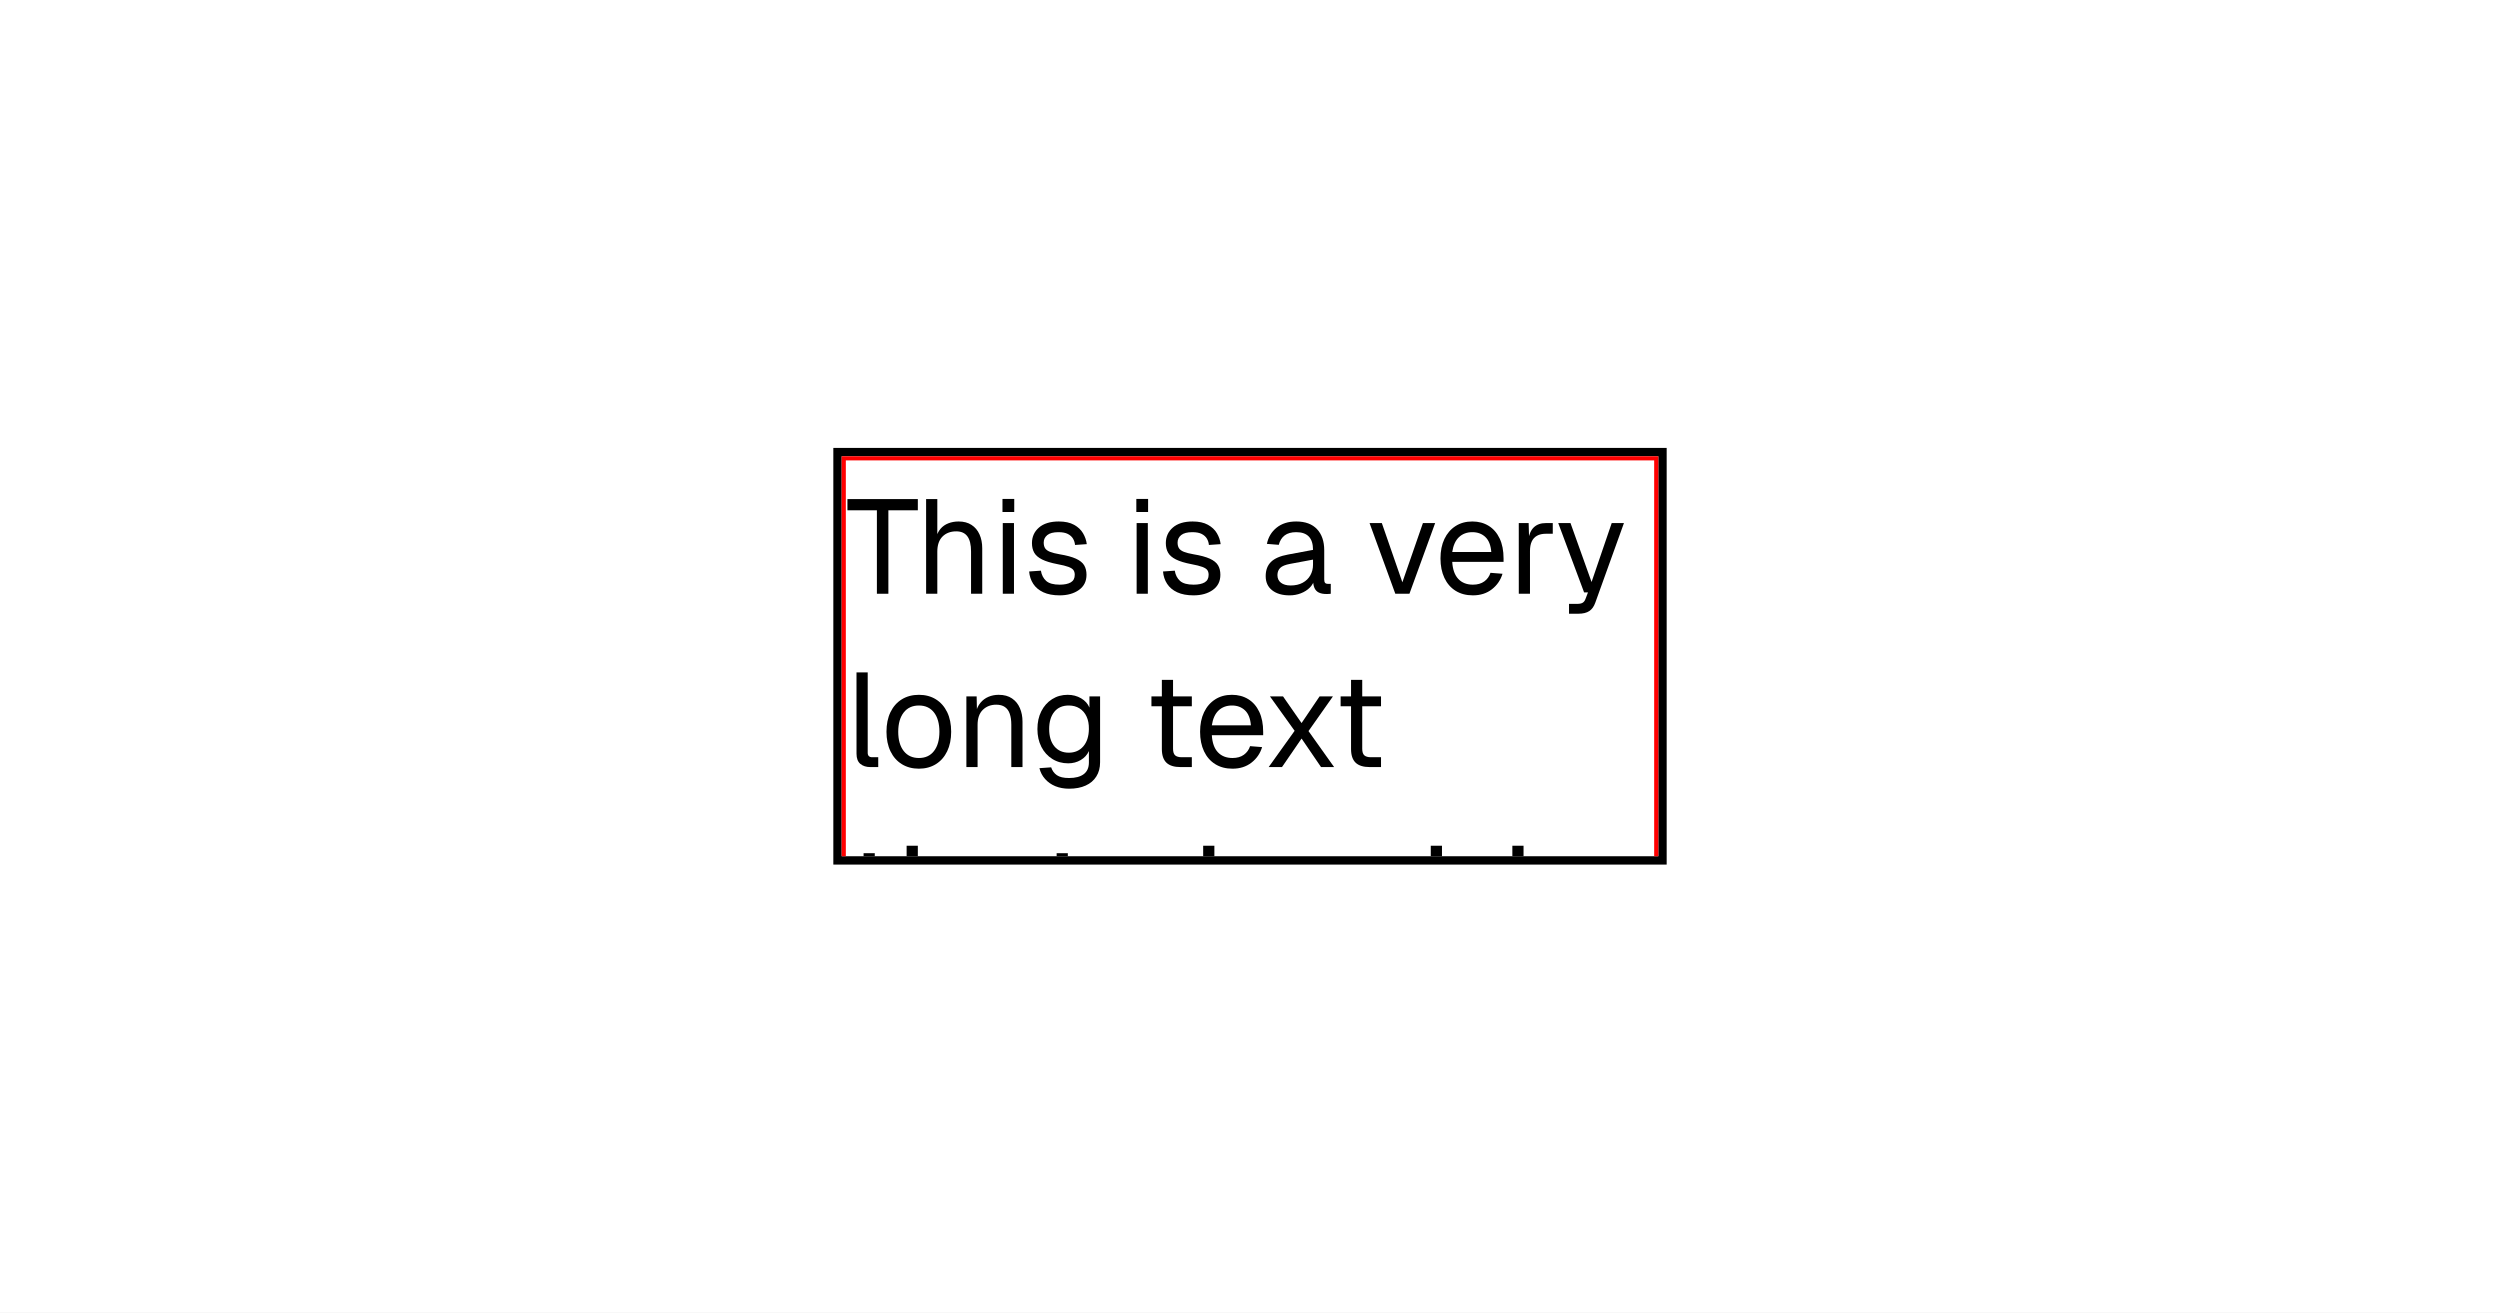
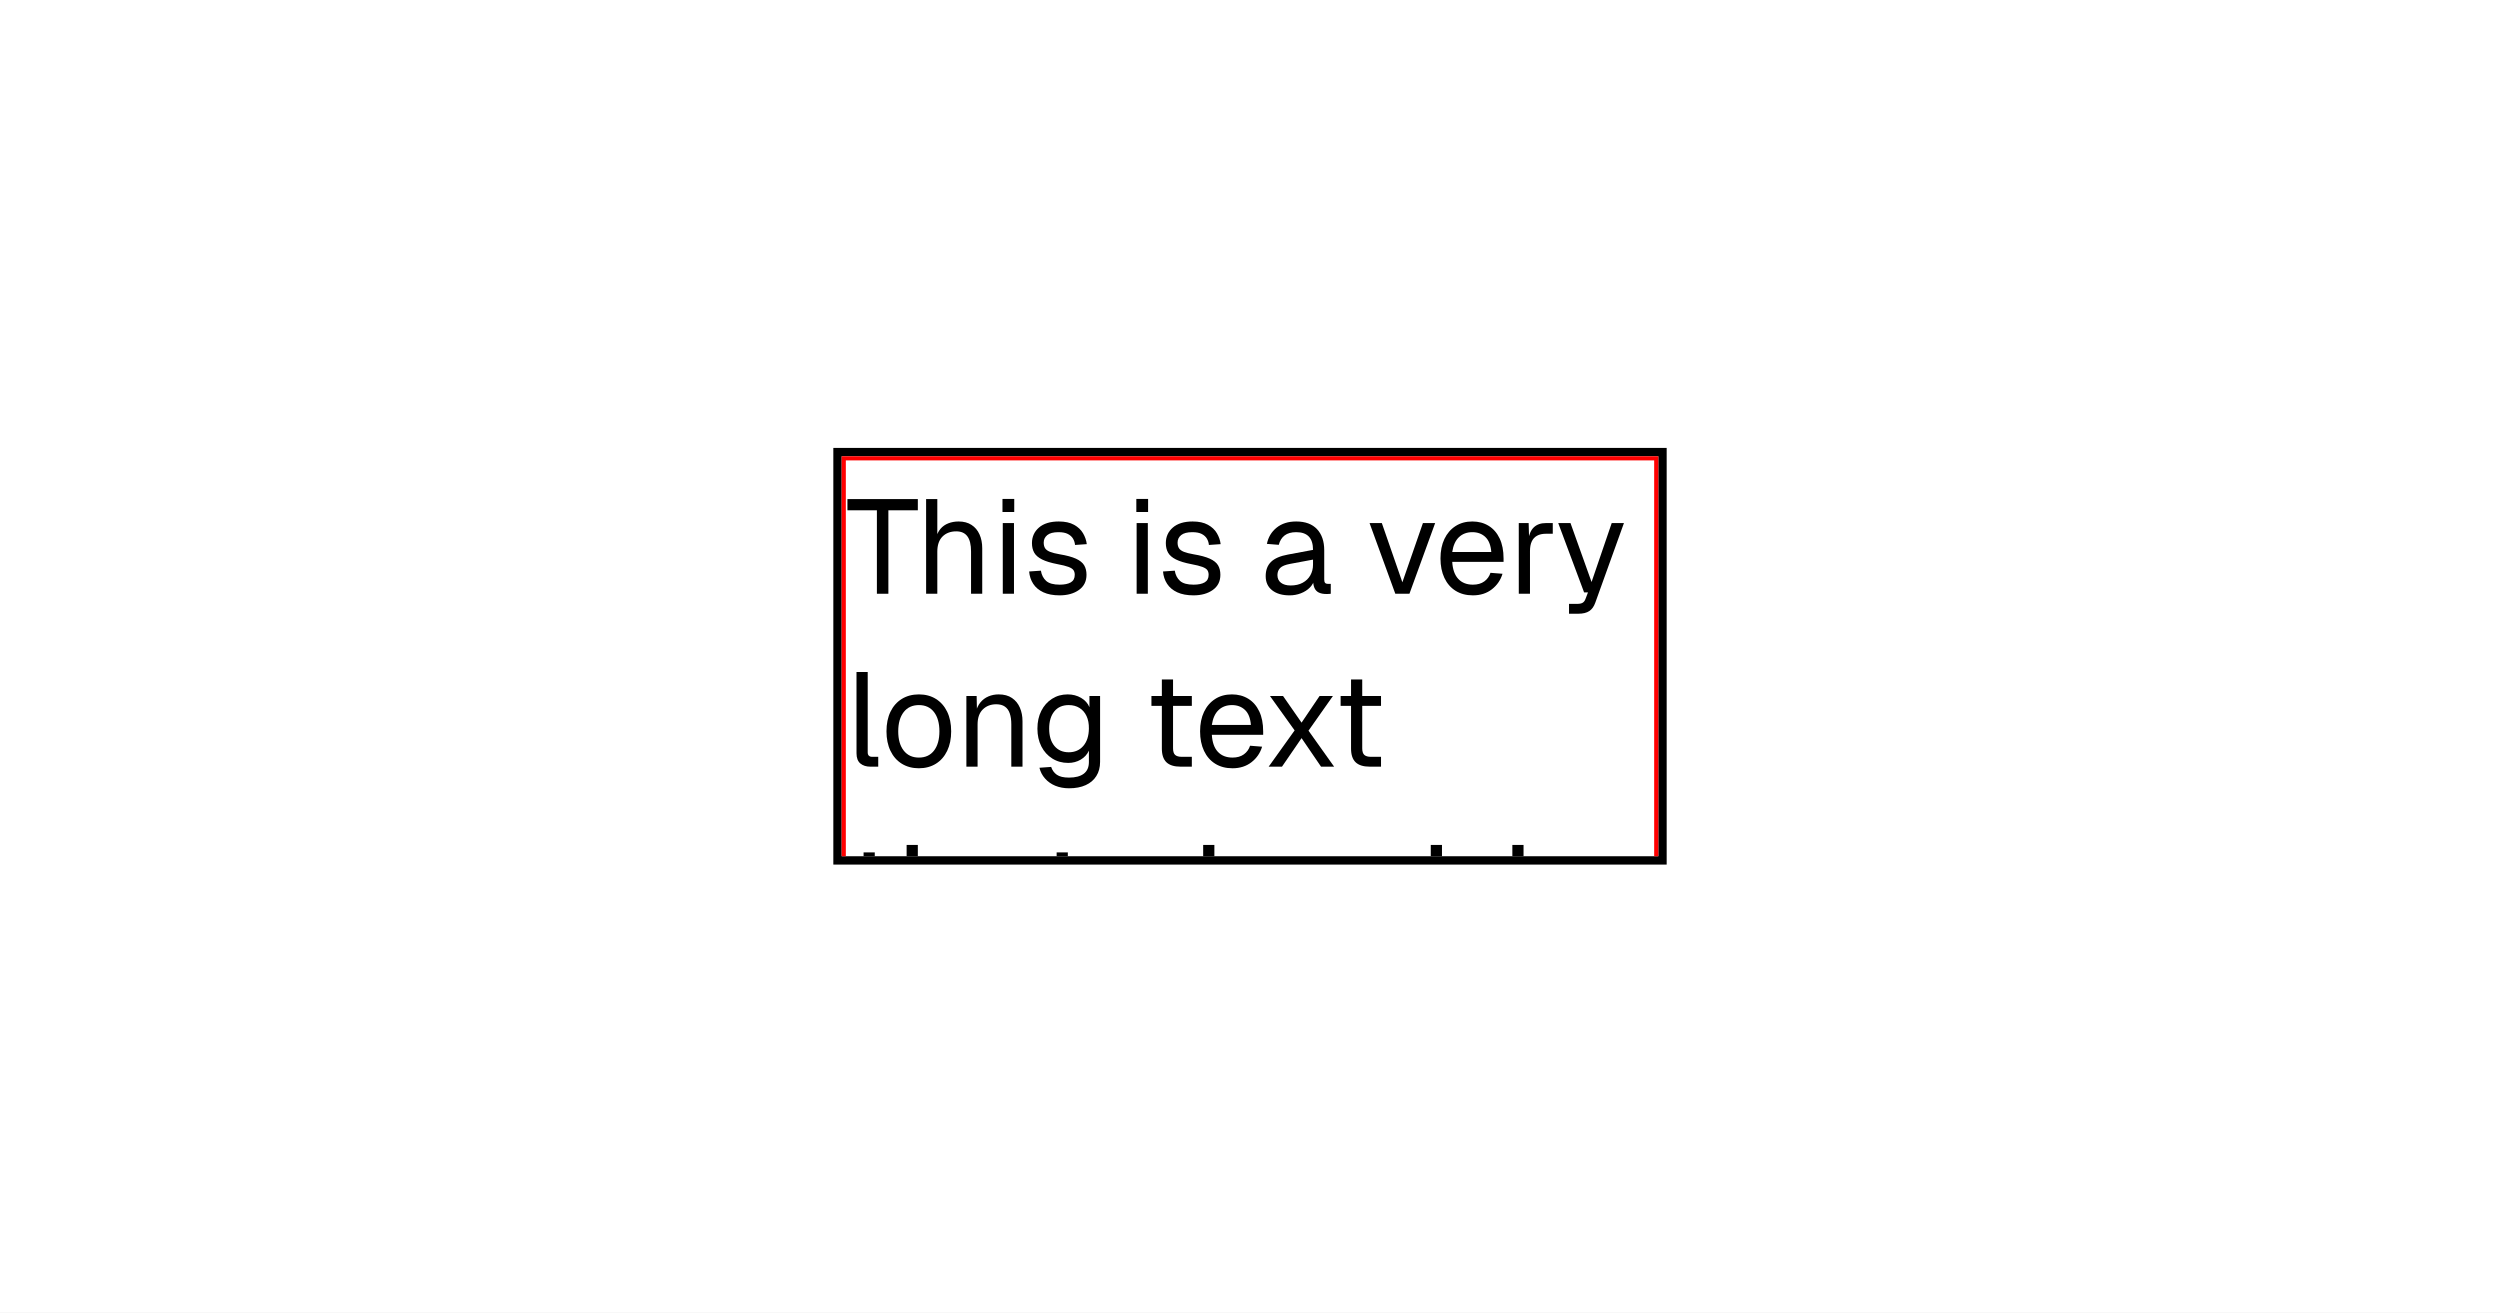
<svg xmlns="http://www.w3.org/2000/svg" width="1200" height="630" viewBox="0 0 1200 630">
  <rect x="0" y="0" width="1200" height="630" fill="#fff" />
  <path d="M400 215h400v200h-400v-200Zm4 4h392v192h-392v-192Z" fill="#000" fill-rule="evenodd" />
  <clipPath id="cp0">
    <path d="M404 219H796V411H404Z" />
  </clipPath>
  <g clip-path="url(#cp0)">
-     <path d="M404 219h392v588h-392v-588Zm2 2h388v584h-388v-584Z" fill="#f00" fill-rule="evenodd" />
+     <path d="M404 219h392v585h-392v-585Zm2 2h388v581h-388v-581Z" fill="#f00" fill-rule="evenodd" />
    <g fill="#000">
      <use href="#g0" x="406" y="285" />
      <use href="#g1" x="439.41" y="285" />
      <use href="#g2" x="476.21" y="285" />
      <use href="#g3" x="491.18" y="285" />
      <use href="#g2" x="540.46" y="285" />
      <use href="#g3" x="555.44" y="285" />
      <use href="#g4" x="604.72" y="285" />
      <use href="#g5" x="655.98" y="285" />
      <use href="#g6" x="688.62" y="285" />
      <use href="#g7" x="723.89" y="285" />
      <use href="#g8" x="746.54" y="285" />
    </g>
    <g fill="#000">
-       <use href="#g9" x="406" y="368.2" />
-       <use href="#g10" x="422.7" y="368.2" />
-       <use href="#g11" x="458.74" y="368.2" />
-       <use href="#g12" x="495.15" y="368.2" />
-       <use href="#g13" x="549.17" y="368.2" />
-       <use href="#g6" x="573.23" y="368.2" />
-       <use href="#g14" x="605.94" y="368.2" />
-       <use href="#g13" x="639.98" y="368.2" />
+       <use href="#g9" x="406" y="368" />
+       <use href="#g10" x="422.7" y="368" />
+       <use href="#g11" x="458.74" y="368" />
+       <use href="#g12" x="495.15" y="368" />
+       <use href="#g13" x="549.17" y="368" />
+       <use href="#g6" x="573.23" y="368" />
+       <use href="#g14" x="605.94" y="368" />
+       <use href="#g13" x="639.98" y="368" />
    </g>
    <g fill="#000">
-       <use href="#g13" x="406" y="451.4" />
-       <use href="#g1" x="430.06" y="451.4" />
-       <use href="#g4" x="466.61" y="451.4" />
-       <use href="#g13" x="498.67" y="451.4" />
-       <use href="#g3" x="539.76" y="451.4" />
-       <use href="#g1" x="572.4" y="451.4" />
-       <use href="#g10" x="608.82" y="451.4" />
-       <use href="#g15" x="644.85" y="451.4" />
-       <use href="#g9" x="681.65" y="451.4" />
-       <use href="#g16" x="698.35" y="451.4" />
+       <use href="#g13" x="406" y="451" />
+       <use href="#g1" x="430.06" y="451" />
+       <use href="#g4" x="466.61" y="451" />
+       <use href="#g13" x="498.67" y="451" />
+       <use href="#g3" x="539.76" y="451" />
+       <use href="#g1" x="572.4" y="451" />
+       <use href="#g10" x="608.82" y="451" />
+       <use href="#g15" x="644.85" y="451" />
+       <use href="#g9" x="681.65" y="451" />
+       <use href="#g16" x="698.35" y="451" />
    </g>
    <g fill="#000">
-       <use href="#g10" x="406" y="535.6" />
-       <use href="#g5" x="441.07" y="535.6" />
-       <use href="#g6" x="473.71" y="535.6" />
-       <use href="#g7" x="508.98" y="535.6" />
-       <use href="#g17" x="529.39" y="535.6" />
-       <use href="#g10" x="570.1" y="535.6" />
-       <use href="#g18" x="605.17" y="535.6" />
-       <use href="#g13" x="673.58" y="535.6" />
-       <use href="#g1" x="697.65" y="535.6" />
-       <use href="#g6" x="734.06" y="535.6" />
+       <use href="#g10" x="406" y="534" />
+       <use href="#g5" x="441.07" y="534" />
+       <use href="#g6" x="473.71" y="534" />
+       <use href="#g7" x="508.98" y="534" />
+       <use href="#g17" x="529.39" y="534" />
+       <use href="#g10" x="570.1" y="534" />
+       <use href="#g18" x="605.17" y="534" />
+       <use href="#g13" x="673.58" y="534" />
+       <use href="#g1" x="697.65" y="534" />
+       <use href="#g6" x="734.06" y="534" />
    </g>
    <g fill="#000">
-       <use href="#g19" x="406" y="618.8" />
-       <use href="#g10" x="440.3" y="618.8" />
-       <use href="#g11" x="476.34" y="618.8" />
-       <use href="#g13" x="510.96" y="618.8" />
-       <use href="#g4" x="535.41" y="618.8" />
-       <use href="#g2" x="570.16" y="618.8" />
-       <use href="#g11" x="586.16" y="618.8" />
-       <use href="#g6" x="622.58" y="618.8" />
-       <use href="#g7" x="657.84" y="618.8" />
+       <use href="#g19" x="406" y="617" />
+       <use href="#g10" x="440.3" y="617" />
+       <use href="#g11" x="476.34" y="617" />
+       <use href="#g13" x="510.96" y="617" />
+       <use href="#g4" x="535.41" y="617" />
+       <use href="#g2" x="570.16" y="617" />
+       <use href="#g11" x="586.16" y="617" />
+       <use href="#g6" x="622.58" y="617" />
+       <use href="#g7" x="657.84" y="617" />
    </g>
    <g fill="#000">
-       <use href="#g4" x="406" y="702" />
-       <use href="#g11" x="441.01" y="702" />
-       <use href="#g16" x="477.42" y="702" />
+       <use href="#g4" x="406" y="700" />
+       <use href="#g11" x="441.01" y="700" />
+       <use href="#g16" x="477.42" y="700" />
    </g>
    <g fill="#000">
-       <use href="#g16" x="406" y="785.2" />
-       <use href="#g6" x="443.44" y="785.2" />
-       <use href="#g20" x="478.7" y="785.2" />
-       <use href="#g10" x="534.06" y="785.2" />
-       <use href="#g11" x="570.1" y="785.2" />
-       <use href="#g3" x="606.51" y="785.2" />
-       <use href="#g13" x="637.87" y="785.2" />
-       <use href="#g7" x="663.28" y="785.2" />
-       <use href="#g4" x="684.98" y="785.2" />
-       <use href="#g13" x="717.04" y="785.2" />
-       <use href="#g6" x="741.1" y="785.2" />
+       <use href="#g16" x="406" y="783" />
+       <use href="#g6" x="443.44" y="783" />
+       <use href="#g20" x="478.7" y="783" />
+       <use href="#g10" x="534.06" y="783" />
+       <use href="#g11" x="570.1" y="783" />
+       <use href="#g3" x="606.51" y="783" />
+       <use href="#g13" x="637.87" y="783" />
+       <use href="#g7" x="663.28" y="783" />
+       <use href="#g4" x="684.98" y="783" />
+       <use href="#g13" x="717.04" y="783" />
+       <use href="#g6" x="741.1" y="783" />
    </g>
    <g fill="#000">
-       <use href="#g13" x="406" y="868.4" />
-       <use href="#g6" x="430.06" y="868.4" />
-       <use href="#g14" x="462.77" y="868.4" />
-       <use href="#g13" x="496.82" y="868.4" />
-       <use href="#g10" x="537.9" y="868.4" />
-       <use href="#g5" x="572.98" y="868.4" />
-       <use href="#g6" x="605.62" y="868.4" />
-       <use href="#g7" x="640.88" y="868.4" />
-       <use href="#g17" x="661.3" y="868.4" />
-       <use href="#g10" x="702" y="868.4" />
-       <use href="#g18" x="737.07" y="868.4" />
+       <use href="#g13" x="406" y="866" />
+       <use href="#g6" x="430.06" y="866" />
+       <use href="#g14" x="462.77" y="866" />
+       <use href="#g13" x="496.82" y="866" />
+       <use href="#g10" x="537.9" y="866" />
+       <use href="#g5" x="572.98" y="866" />
+       <use href="#g6" x="605.62" y="866" />
+       <use href="#g7" x="640.88" y="866" />
+       <use href="#g17" x="661.3" y="866" />
+       <use href="#g10" x="702" y="866" />
+       <use href="#g18" x="737.07" y="866" />
    </g>
    <g fill="#000">
-       <use href="#g21" x="406" y="952.6" />
-       <use href="#g6" x="443.44" y="952.6" />
-       <use href="#g1" x="478.7" y="952.6" />
-       <use href="#g4" x="515.25" y="952.6" />
-       <use href="#g5" x="548.98" y="952.6" />
-       <use href="#g2" x="582.64" y="952.6" />
-       <use href="#g10" x="597.62" y="952.6" />
-       <use href="#g7" x="633.65" y="952.6" />
+       <use href="#g21" x="406" y="949" />
+       <use href="#g6" x="443.44" y="949" />
+       <use href="#g1" x="478.7" y="949" />
+       <use href="#g4" x="515.25" y="949" />
+       <use href="#g5" x="548.98" y="949" />
+       <use href="#g2" x="582.64" y="949" />
+       <use href="#g10" x="597.62" y="949" />
+       <use href="#g7" x="633.65" y="949" />
    </g>
    <g fill="#000">
-       <use href="#g18" x="406" y="1035.8" />
-       <use href="#g2" x="457.78" y="1035.8" />
-       <use href="#g13" x="470.83" y="1035.8" />
-       <use href="#g1" x="494.9" y="1035.8" />
-       <use href="#g4" x="548.08" y="1035.8" />
-       <use href="#g9" x="599.34" y="1035.8" />
-       <use href="#g4" x="616.43" y="1035.8" />
-       <use href="#g7" x="651.44" y="1035.8" />
-       <use href="#g12" x="673.14" y="1035.8" />
-       <use href="#g6" x="710.51" y="1035.8" />
+       <use href="#g18" x="406" y="1032" />
+       <use href="#g2" x="457.78" y="1032" />
+       <use href="#g13" x="470.83" y="1032" />
+       <use href="#g1" x="494.9" y="1032" />
+       <use href="#g4" x="548.08" y="1032" />
+       <use href="#g9" x="599.34" y="1032" />
+       <use href="#g4" x="616.43" y="1032" />
+       <use href="#g7" x="651.44" y="1032" />
+       <use href="#g12" x="673.14" y="1032" />
+       <use href="#g6" x="710.51" y="1032" />
    </g>
    <g fill="#000">
-       <use href="#g22" x="406" y="1119" />
-       <use href="#g10" x="428.46" y="1119" />
-       <use href="#g11" x="464.5" y="1119" />
-       <use href="#g13" x="499.12" y="1119" />
-       <use href="#g3" x="540.21" y="1119" />
-       <use href="#g2" x="572.85" y="1119" />
-       <use href="#g23" x="587.82" y="1119" />
-       <use href="#g6" x="620.27" y="1119" />
-       <use href="#g10" x="672.18" y="1119" />
-       <use href="#g22" x="706.93" y="1119" />
+       <use href="#g22" x="406" y="1115" />
+       <use href="#g10" x="428.46" y="1115" />
+       <use href="#g11" x="464.5" y="1115" />
+       <use href="#g13" x="499.12" y="1115" />
+       <use href="#g3" x="540.21" y="1115" />
+       <use href="#g2" x="572.85" y="1115" />
+       <use href="#g23" x="587.82" y="1115" />
+       <use href="#g6" x="620.27" y="1115" />
+       <use href="#g10" x="672.18" y="1115" />
+       <use href="#g22" x="706.93" y="1115" />
    </g>
    <g fill="#000">
-       <use href="#g24" x="406" y="1202.2" />
-       <use href="#g7" x="445.36" y="1202.2" />
-       <use href="#g6" x="467.06" y="1202.2" />
-       <use href="#g20" x="502.32" y="1202.2" />
-       <use href="#g25" x="558.45" y="1202.2" />
+       <use href="#g24" x="406" y="1198" />
+       <use href="#g7" x="445.36" y="1198" />
+       <use href="#g6" x="467.06" y="1198" />
+       <use href="#g20" x="502.32" y="1198" />
+       <use href="#g25" x="558.45" y="1198" />
    </g>
  </g>
  <defs>
    <path id="g0" d="M14.91 0v-40.06h-14.14v-5.38h33.79v5.38h-14.14v40.06Z" />
    <path id="g1" d="M5.13 0l-.01-45.44h5.38v19l-.64-.12q.64-2.82 2.17-4.6 1.53-1.79 3.77-2.65 2.25-.88 4.93-.88 3.66 0 6.18 1.64 2.53 1.63 3.84 4.55 1.31 2.91 1.31 6.67v21.83h-5.37v-20.28q0-4.94-1.77-7.3-1.75-2.37-5.34-2.37-4.1 0-6.6 2.5-2.48 2.5-2.48 7.23v20.22Z" />
    <path id="g2" d="M5.13 0l-.01-33.92h5.38v33.92Zm-.15-39.23v-6.27h5.65l-.01 6.27Z" />
    <path id="g3" d="M17.47.77q-4.67 0-7.84-1.47t-4.86-4.07q-1.69-2.59-1.96-5.92l5.64-.39q.5 3.08 2.52 4.91 2.01 1.81 6.5 1.81 3.45 0 5.34-1.11 1.89-1.12 1.89-3.62 0-1.35-.61-2.24t-2.4-1.56-5.24-1.31q-4.73-.91-7.42-2.25t-3.78-3.25q-1.09-1.92-1.09-4.61 0-4.55 3.36-7.46t9.51-2.92q4.47 0 7.31 1.58 2.86 1.56 4.33 4.06 1.47 2.49 1.8 5.24l-5.64.39q-.13-1.61-.95-3.02-.83-1.4-2.5-2.26t-4.49-.86q-3.64 0-5.37 1.4-1.72 1.41-1.72 3.58 0 1.67.67 2.74.67 1.04 2.36 1.72 1.7.67 4.64 1.18 5 .83 7.81 2.11t3.94 3.17q1.12 1.88 1.12 4.57 0 4.67-3.62 7.26t-9.25 2.6Z" />
    <path id="g4" d="M14.27.77q-5.24 0-8.35-2.43t-3.11-6.79q0-4.35 2.57-6.85 2.56-2.5 8.12-3.51l12.03-2.25q0-4.28-2.01-6.39-2.02-2.11-6.05-2.11-3.52 0-5.56 1.56-2.05 1.56-2.82 4.52l-5.7-.46q.97-4.79 4.64-7.76 3.69-2.99 9.44-2.99 6.53 0 9.98 3.69 3.46 3.67 3.46 10.14v14.02q0 1.14.42 1.62t1.37.49h1.35v4.73q-.25.06-.83.09t-1.22.03q-2.3.01-3.75-.73-1.44-.73-2.08-2.3t-.64-4.14l.64.14q-.44 2.18-2.17 3.94t-4.3 2.75q-2.54.99-5.43.99Zm.51-4.74q3.39 0 5.78-1.31 2.41-1.31 3.69-3.58 1.28-2.28 1.28-5.09v-2.44l-11 2.05q-3.45.64-4.76 1.95t-1.32 3.44q0 2.36 1.69 3.67 1.7 1.31 4.64 1.31Z" />
    <path id="g5" d="M13.77 0l-12.36-33.92h5.89l9.86 28.42 9.86-28.42h5.87l-12.34 33.92Z" />
    <path id="g6" d="M18.38.77q-4.82 0-8.3-2.18-3.49-2.17-5.38-6.17t-1.89-9.37q0-5.39 1.89-9.35t5.32-6.17q3.42-2.22 8.09-2.22 4.42 0 7.81 2.08t5.28 6.05 1.89 9.67v1.59h-24.64q.32 5.44 2.91 8.19t7.02 2.75q3.32 0 5.46-1.56t2.97-4.13l5.77.46q-1.35 4.53-5.1 7.45-3.73 2.91-9.1 2.91Zm-9.93-20.8h18.75q-.39-4.92-2.86-7.22-2.45-2.31-6.23-2.31-3.91 0-6.44 2.4-2.51 2.39-3.22 7.13Z" />
    <path id="g7" d="M5.13 0l-.01-33.92h4.74l.25 8.58-.52-.19q.64-4.36 2.79-6.38t5.73-2.01h3.33v5.12h-3.27q-2.56 0-4.26.94-1.69.92-2.55 2.75-.86 1.81-.86 4.63v20.48Z" />
    <path id="g8" d="M6.59 9.59v-4.73h3.91q1.78 0 2.64-.55.88-.53 1.33-1.75l1.22-3.2h-1.86l-12.42-33.28h5.89l10.11 28.29 9.67-28.29h5.87l-13.75 38.2q-.97 2.77-2.89 4.03-1.9 1.28-5.29 1.28Z" />
    <path id="g9" d="M11.78 0q-2.95 0-4.81-1.53-1.84-1.55-1.84-4.88l-.01-39.03h5.38v38.6q0 1.01.53 1.56.55.55 1.58.55h2.94v4.73Z" />
    <path id="g10" d="M18.38.77q-4.68 0-8.21-2.18-3.51-2.17-5.44-6.17-1.92-4-1.92-9.37 0-5.46 1.92-9.42 1.93-3.97 5.44-6.15 3.53-2.17 8.21-2.17 4.67 0 8.15 2.17t5.41 6.15q1.92 3.96 1.92 9.42 0 5.37-1.92 9.37t-5.41 6.17-8.16 2.18Zm0-5.13q4.67 0 7.25-3.36t2.59-9.23q0-5.89-2.59-9.25t-7.25-3.36q-4.68 0-7.3 3.36t-2.63 9.25q0 5.87 2.63 9.23t7.3 3.36Z" />
    <path id="g11" d="M5.13 0l-.01-33.92h4.93l.18 8.64-.64-.58q.64-3 2.24-4.95t3.87-2.91q2.28-.97 4.91-.97 3.91 0 6.42 1.74 2.53 1.72 3.78 4.64 1.25 2.9 1.25 6.48v21.83h-5.37v-20.28q0-3.14-.74-5.28-.73-2.16-2.34-3.27-1.59-1.12-4.16-1.12-3.9 0-6.43 2.47-2.52 2.45-2.52 7.2v20.28Z" />
    <path id="g12" d="M17.98 10.38q-3.64-.01-6.59-1.22-2.94-1.22-4.92-3.47-1.99-2.24-2.69-5.17l5.63-.4q.76 2.38 2.72 3.76 1.95 1.37 5.85 1.37 4.61 0 7.07-1.86t2.47-5.56v-5.52q-1.22 2.71-3.91 4.3t-6.02 1.59q-4.28 0-7.64-2.11t-5.25-5.81q-1.89-3.72-1.89-8.51 0-4.88 1.86-8.55 1.86-3.69 5.16-5.8t7.51-2.11q3.58 0 6.43 1.67t4.01 4.47v-5.37h5.11v31.62q0 3.96-1.8 6.8-1.78 2.86-5.11 4.36-3.32 1.52-8 1.52Zm-.12-17.29q4.34 0 6.97-3.03 2.62-3.04 2.69-8.29.06-3.54-1.13-6.05-1.17-2.53-3.39-3.91-2.2-1.37-5.14-1.37-4.49 0-6.95 3.04t-2.46 8.29 2.52 8.29q2.53 3.03 6.89 3.03Z" />
    <path id="g13" d="M17.53 0q-4.61 0-6.81-2.11t-2.2-6.59v-33.16h5.37v33.03q0 2.3 1.02 3.21 1.03.89 3.14.89h4.86v4.73Zm-14.01-29.19v-4.73h19.39v4.73Z" />
    <path id="g14" d="M3.02 0l12.46-17.41-11.84-16.51h6.28l8.89 12.79 8.64-12.79h6.41l-11.72 16.64 12.3 17.28h-6.28l-9.35-13.7-9.4 13.7Z" />
    <path id="g15" d="M16.25.77q-5.05 0-8.09-3.43-3.04-3.42-3.04-9.43l.01-21.83h5.37v20.36q0 4.92 1.75 7.26 1.77 2.33 5.41 2.33 4.04 0 6.34-2.59t2.3-7.14v-20.22h5.39v33.92h-5.13v-8.39l.83.45q-1.01 4.16-3.91 6.44-2.87 2.27-7.23 2.27Z" />
    <path id="g16" d="M17.16.77q-4.43 0-7.66-2.18-3.23-2.17-4.97-6.14-1.72-3.97-1.72-9.4 0-5.46 1.72-9.42 1.74-3.97 4.97-6.15 3.23-2.17 7.66-2.17 3.39 0 6.2 1.44t4.22 4.06v-16.25h5.37v45.44h-4.86l-.18-5.13q-1.41 2.76-4.3 4.33-2.88 1.57-6.45 1.57Zm1.07-5.13q3.02 0 5.1-1.53t3.15-4.38q1.1-2.85 1.1-6.68 0-3.97-1.1-6.78-1.07-2.83-3.15-4.33t-5.1-1.5q-4.46 0-7.12 3.36t-2.66 9.25q0 5.81 2.66 9.2t7.12 3.39Z" />
    <path id="g17" d="M8.45 0v-36.98q0-3.79 2.18-6.11 2.17-2.35 6.78-2.35h5.37v4.74h-4.98q-1.99 0-2.99 1.09-.98 1.08-.98 3v36.61Zm-4.61-29.19v-4.73h18.5v4.73Zm31.94 29.19q-2.95 0-4.81-1.53-1.84-1.55-1.84-4.88v-39.03h5.37v38.6q0 1.01.53 1.56.55.55 1.58.55h2.94v4.73Z" />
    <path id="g18" d="M11.91 0l-10.5-33.92h5.89l7.93 28.29 8.07-28.29h5.76l8.07 28.29 7.99-28.29h5.9l-10.5 33.92h-6.79l-7.56-25.8-7.55 25.8Z" />
    <path id="g19" d="M18.38.77q-4.75 0-8.24-2.18-3.48-2.17-5.41-6.17-1.92-4-1.92-9.37 0-5.39 1.92-9.35t5.41-6.17 8.23-2.22q3.9 0 6.94 1.38t4.96 4 2.5 6.4l-5.63.38q-.58-3.39-2.95-5.2-2.36-1.83-5.82-1.83-4.67 0-7.29 3.36t-2.63 9.25q0 5.87 2.63 9.23t7.3 3.36q3.45 0 5.81-1.91 2.37-1.92 2.95-5.76l5.63.39q-.58 3.77-2.5 6.56t-4.96 4.31q-3.04 1.54-6.93 1.54Z" />
    <path id="g20" d="M5.13 0l-.01-33.92h4.93l.18 8.58-.76-.25q.58-2.83 2.01-4.85 1.44-2.01 3.55-3.12 2.13-1.13 4.69-1.13 4.41 0 7.19 2.44 2.79 2.42 3.5 6.78l-1.03-.06q.51-2.95 1.89-4.97t3.54-3.09q2.17-1.1 5-1.1 3.64 0 6.14 1.5t3.78 4.39q1.29 2.88 1.29 6.97v21.83h-5.4l.01-20.67q-.01-4.61-1.8-6.94-1.78-2.34-5.3-2.34-2.37 0-4.14 1.15-1.75 1.16-2.72 3.3-.95 2.14-.95 5.22v20.28h-5.38v-20.28q0-4.55-1.61-7.11-1.59-2.56-5.35-2.56-2.38 0-4.15 1.15-1.75 1.16-2.75 3.33-.98 2.17-.98 5.19v20.28Z" />
    <path id="g21" d="M20.67.77q-3.51 0-6.28-1.57-2.75-1.58-4.22-4.32l-.19 5.12h-4.85l-.01-45.44h5.38v16.25q1.28-2.11 3.97-3.79 2.69-1.71 6.2-1.71 4.49 0 7.75 2.17t5.05 6.15q1.8 3.96 1.8 9.42 0 5.43-1.8 9.4-1.78 3.97-5.05 6.14t-7.75 2.18Zm-.31-5.13q4.28 0 6.76-3.39 2.5-3.39 2.5-9.2 0-5.89-2.5-9.25-2.48-3.36-6.64-3.36-3.14 0-5.39 1.5-2.23 1.5-3.42 4.33-1.17 2.81-1.17 6.78 0 3.83 1.17 6.68 1.19 2.85 3.39 4.38 2.22 1.53 5.3 1.53Z" />
    <path id="g22" d="M8.45 0v-36.98q0-3.79 2.18-6.11 2.17-2.35 6.78-2.35h5.37v4.74h-4.98q-1.99 0-2.99 1.09-.98 1.08-.98 3v36.61Zm-4.61-29.19v-4.73h18.5v4.73Z" />
    <path id="g23" d="M3.27 0v-5.38l21.43-23.81h-20.79v-4.73h26.68v5.37l-21.43 23.82h21.95v4.73Z" />
    <path id="g24" d="M25.03 0v-9.86h-23.11v-4.98l22.72-30.6h5.89v30.21h5.63v5.37h-5.63v9.86Zm-16.45-15.23h16.45v-21.75Z" />
    <path id="g25" d="M2.81 0v-7.23h7.24v7.23Z" />
  </defs>
</svg>
